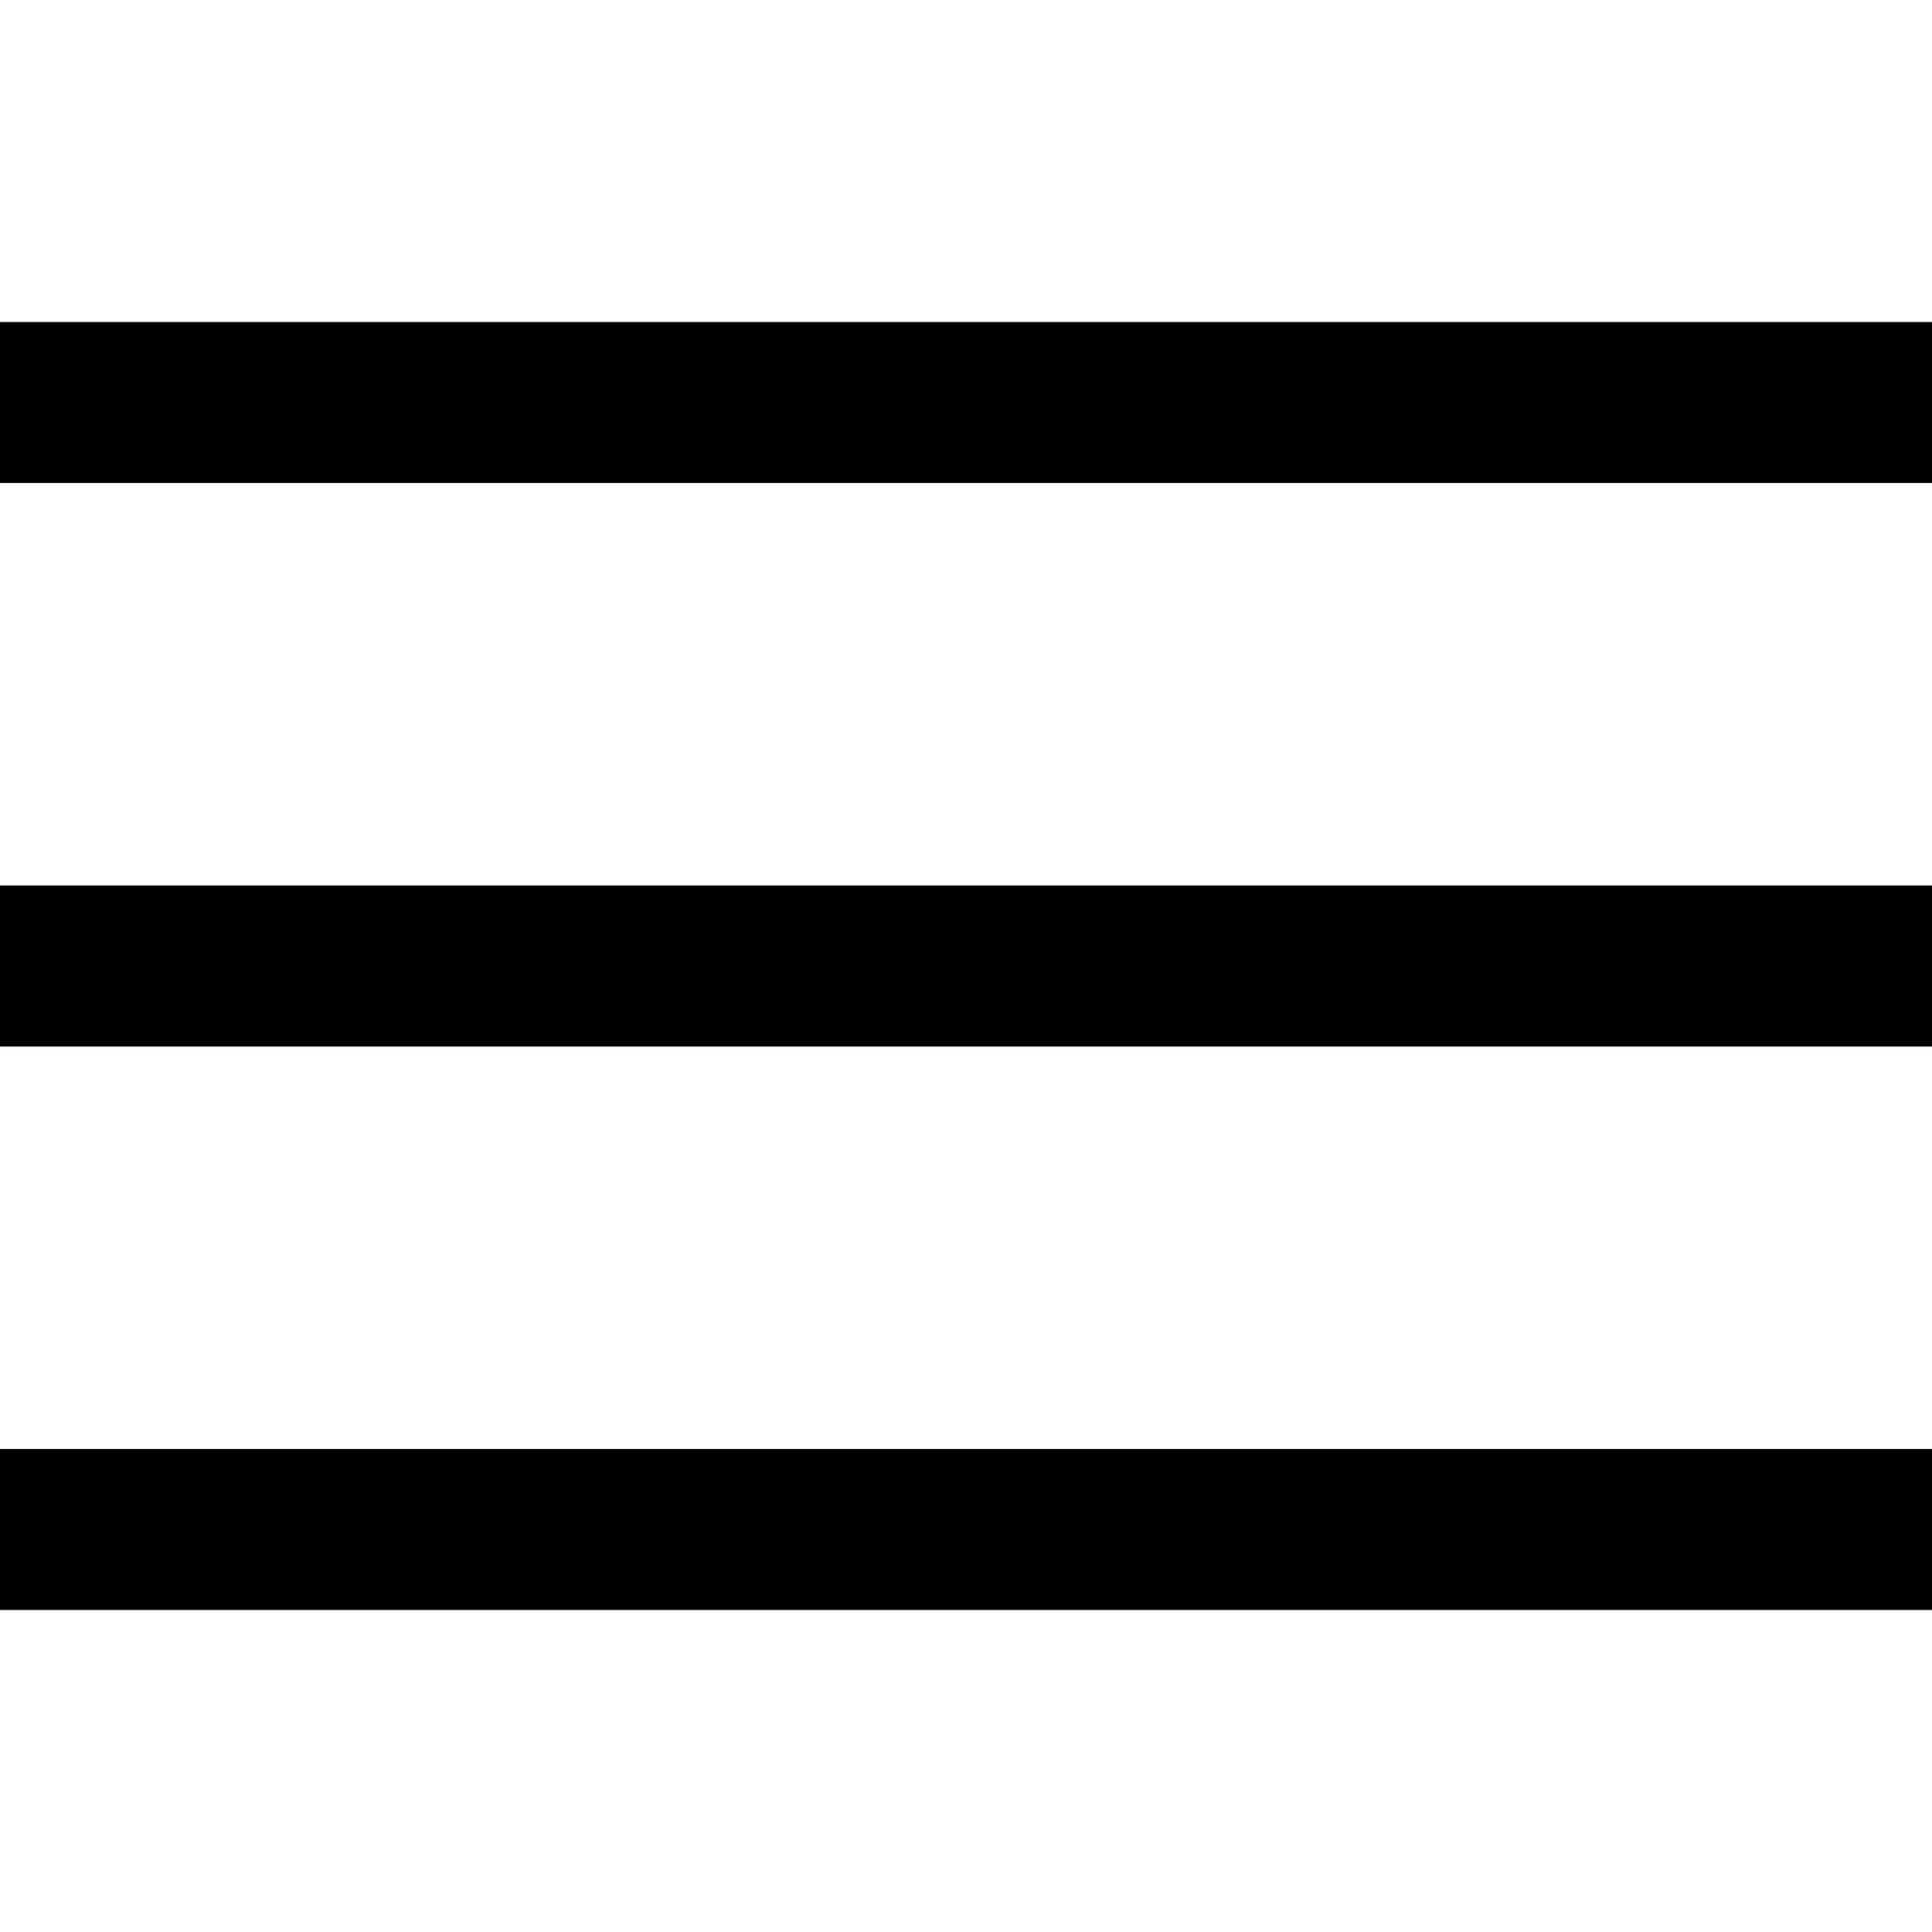
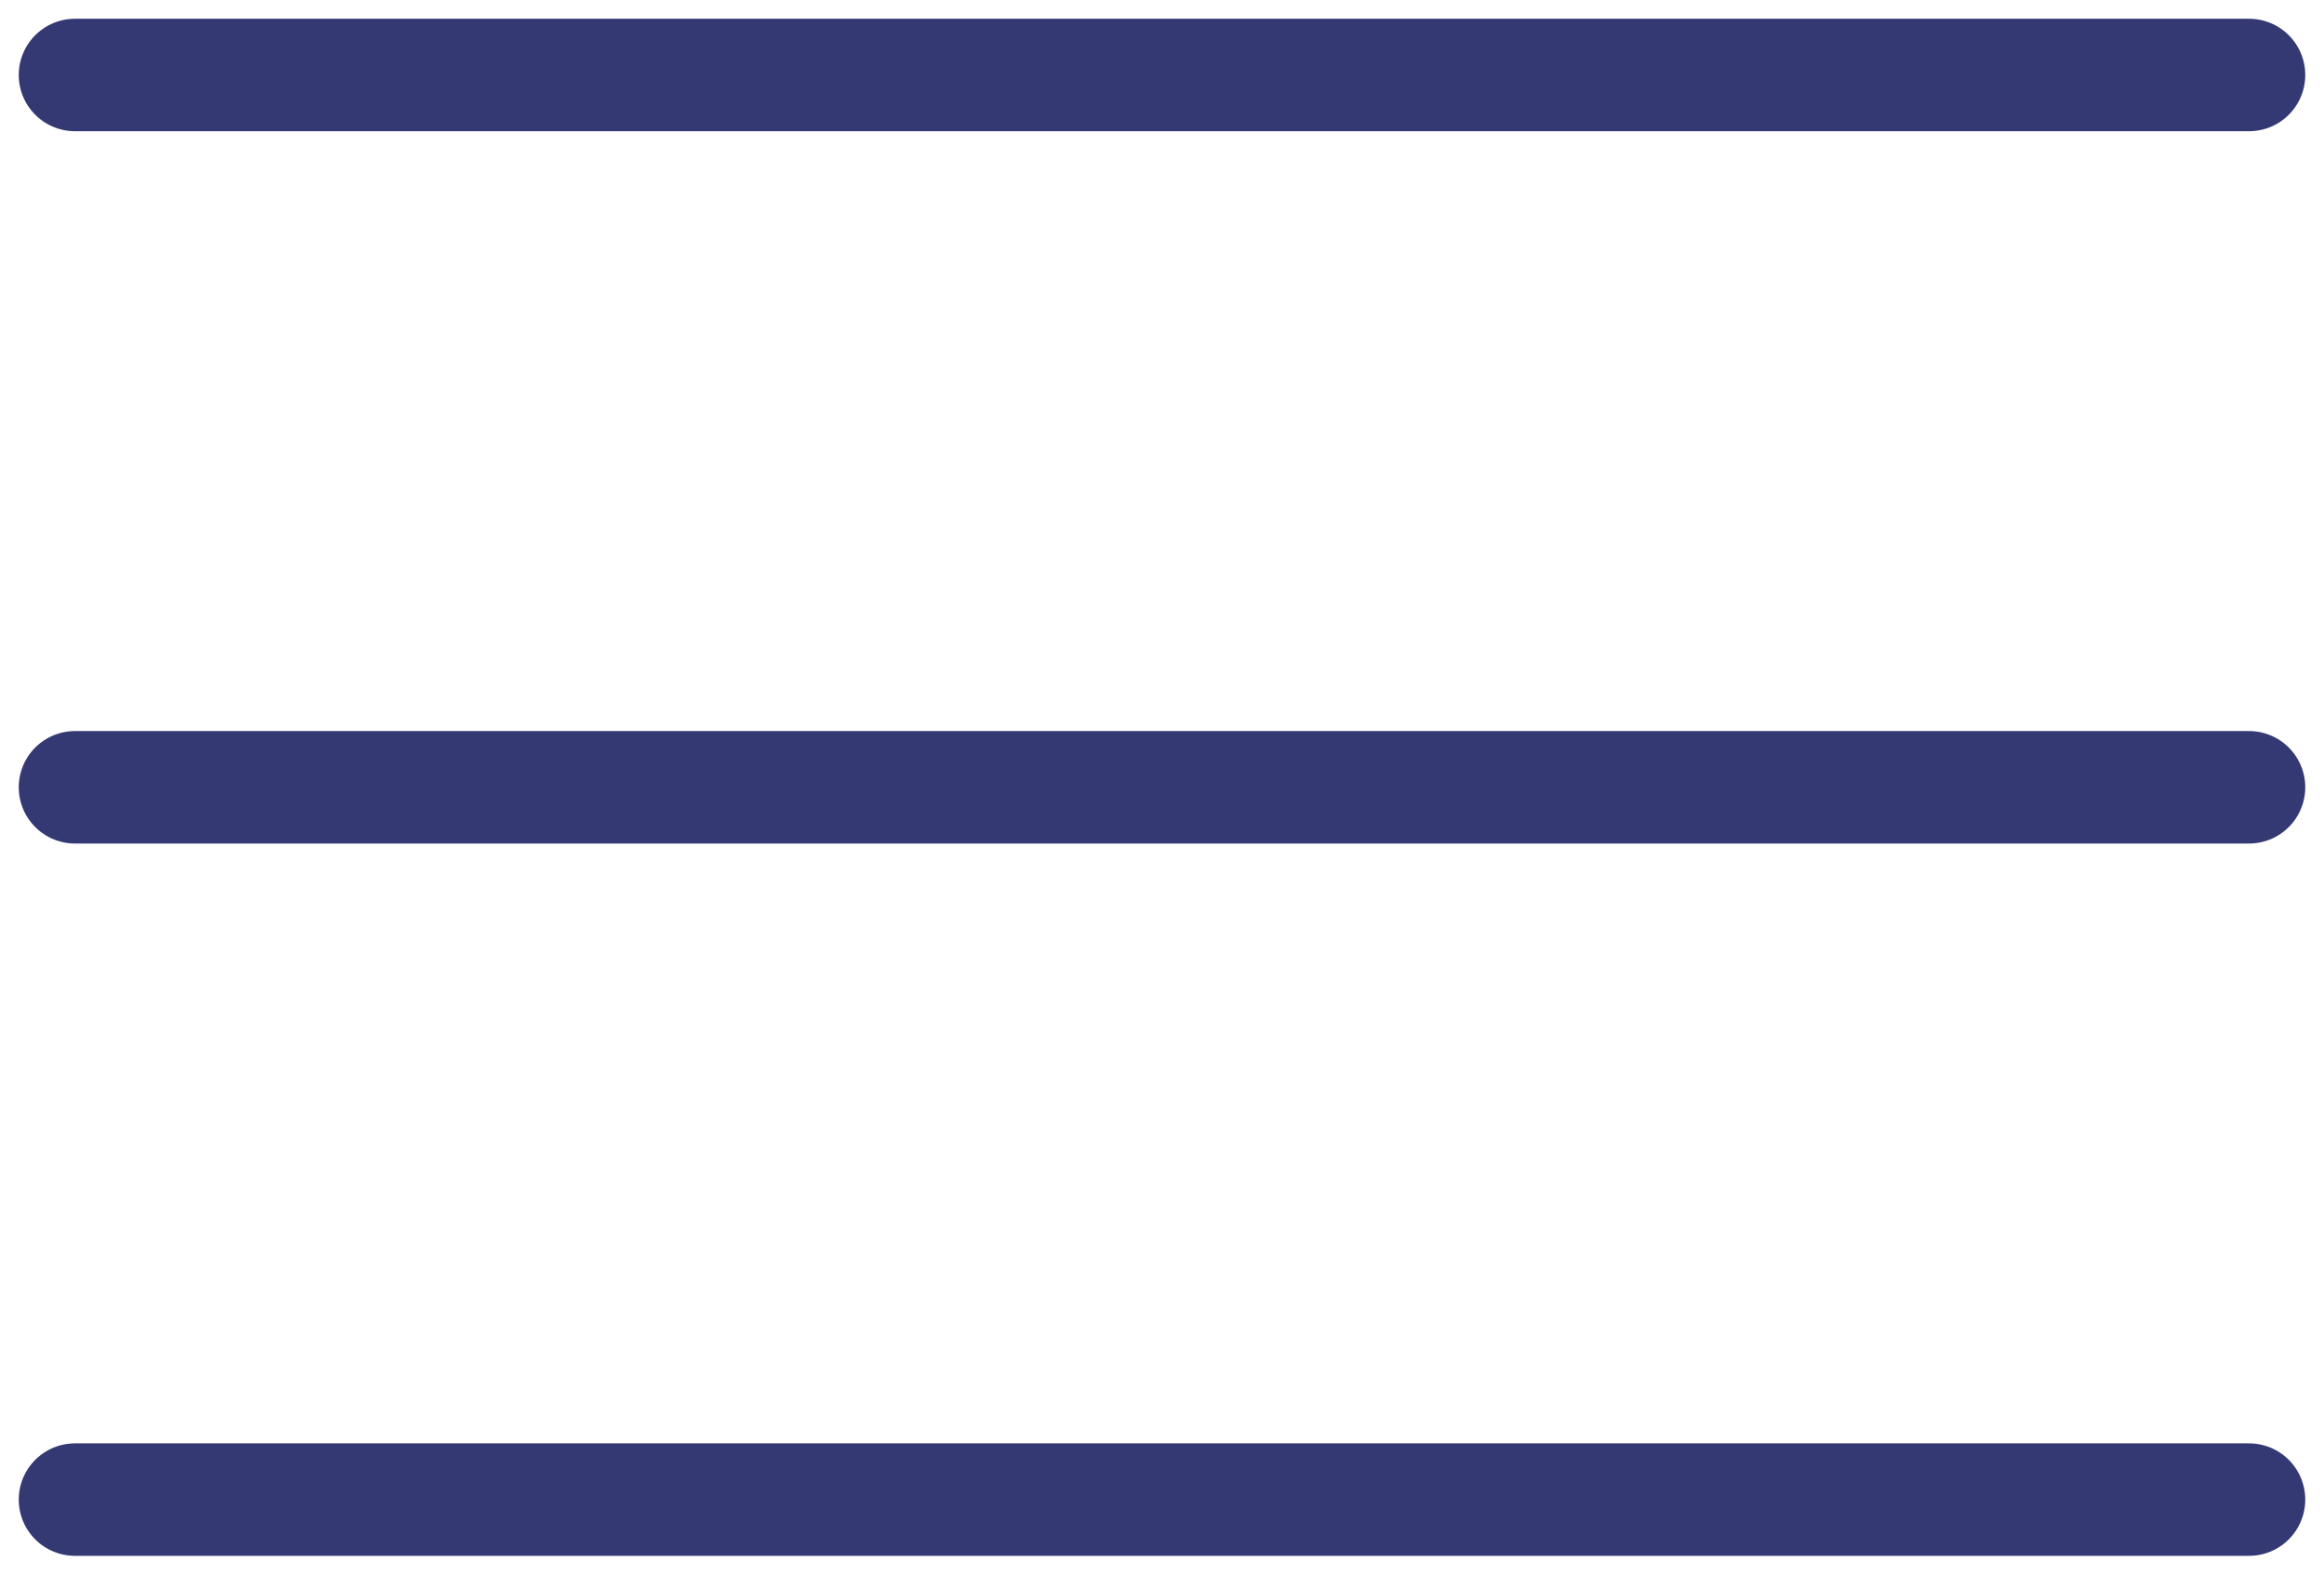
- <svg xmlns="http://www.w3.org/2000/svg" width="24" height="24" viewBox="0 0 24 24" fill="none">
-   <rect y="4" width="24" height="2" fill="black" />
-   <rect y="11" width="24" height="2" fill="black" />
-   <rect y="18" width="24" height="2" fill="black" />
+ <svg xmlns="http://www.w3.org/2000/svg" width="31" height="21" viewBox="0 0 31 21" fill="none">
+   <path d="M1 20H30" stroke="#343973" stroke-width="1.5" stroke-linecap="round" />
+   <path d="M1 10.5H30" stroke="#343973" stroke-width="1.5" stroke-linecap="round" />
+   <path d="M1 1L30 1" stroke="#343973" stroke-width="1.5" stroke-linecap="round" />
</svg>
